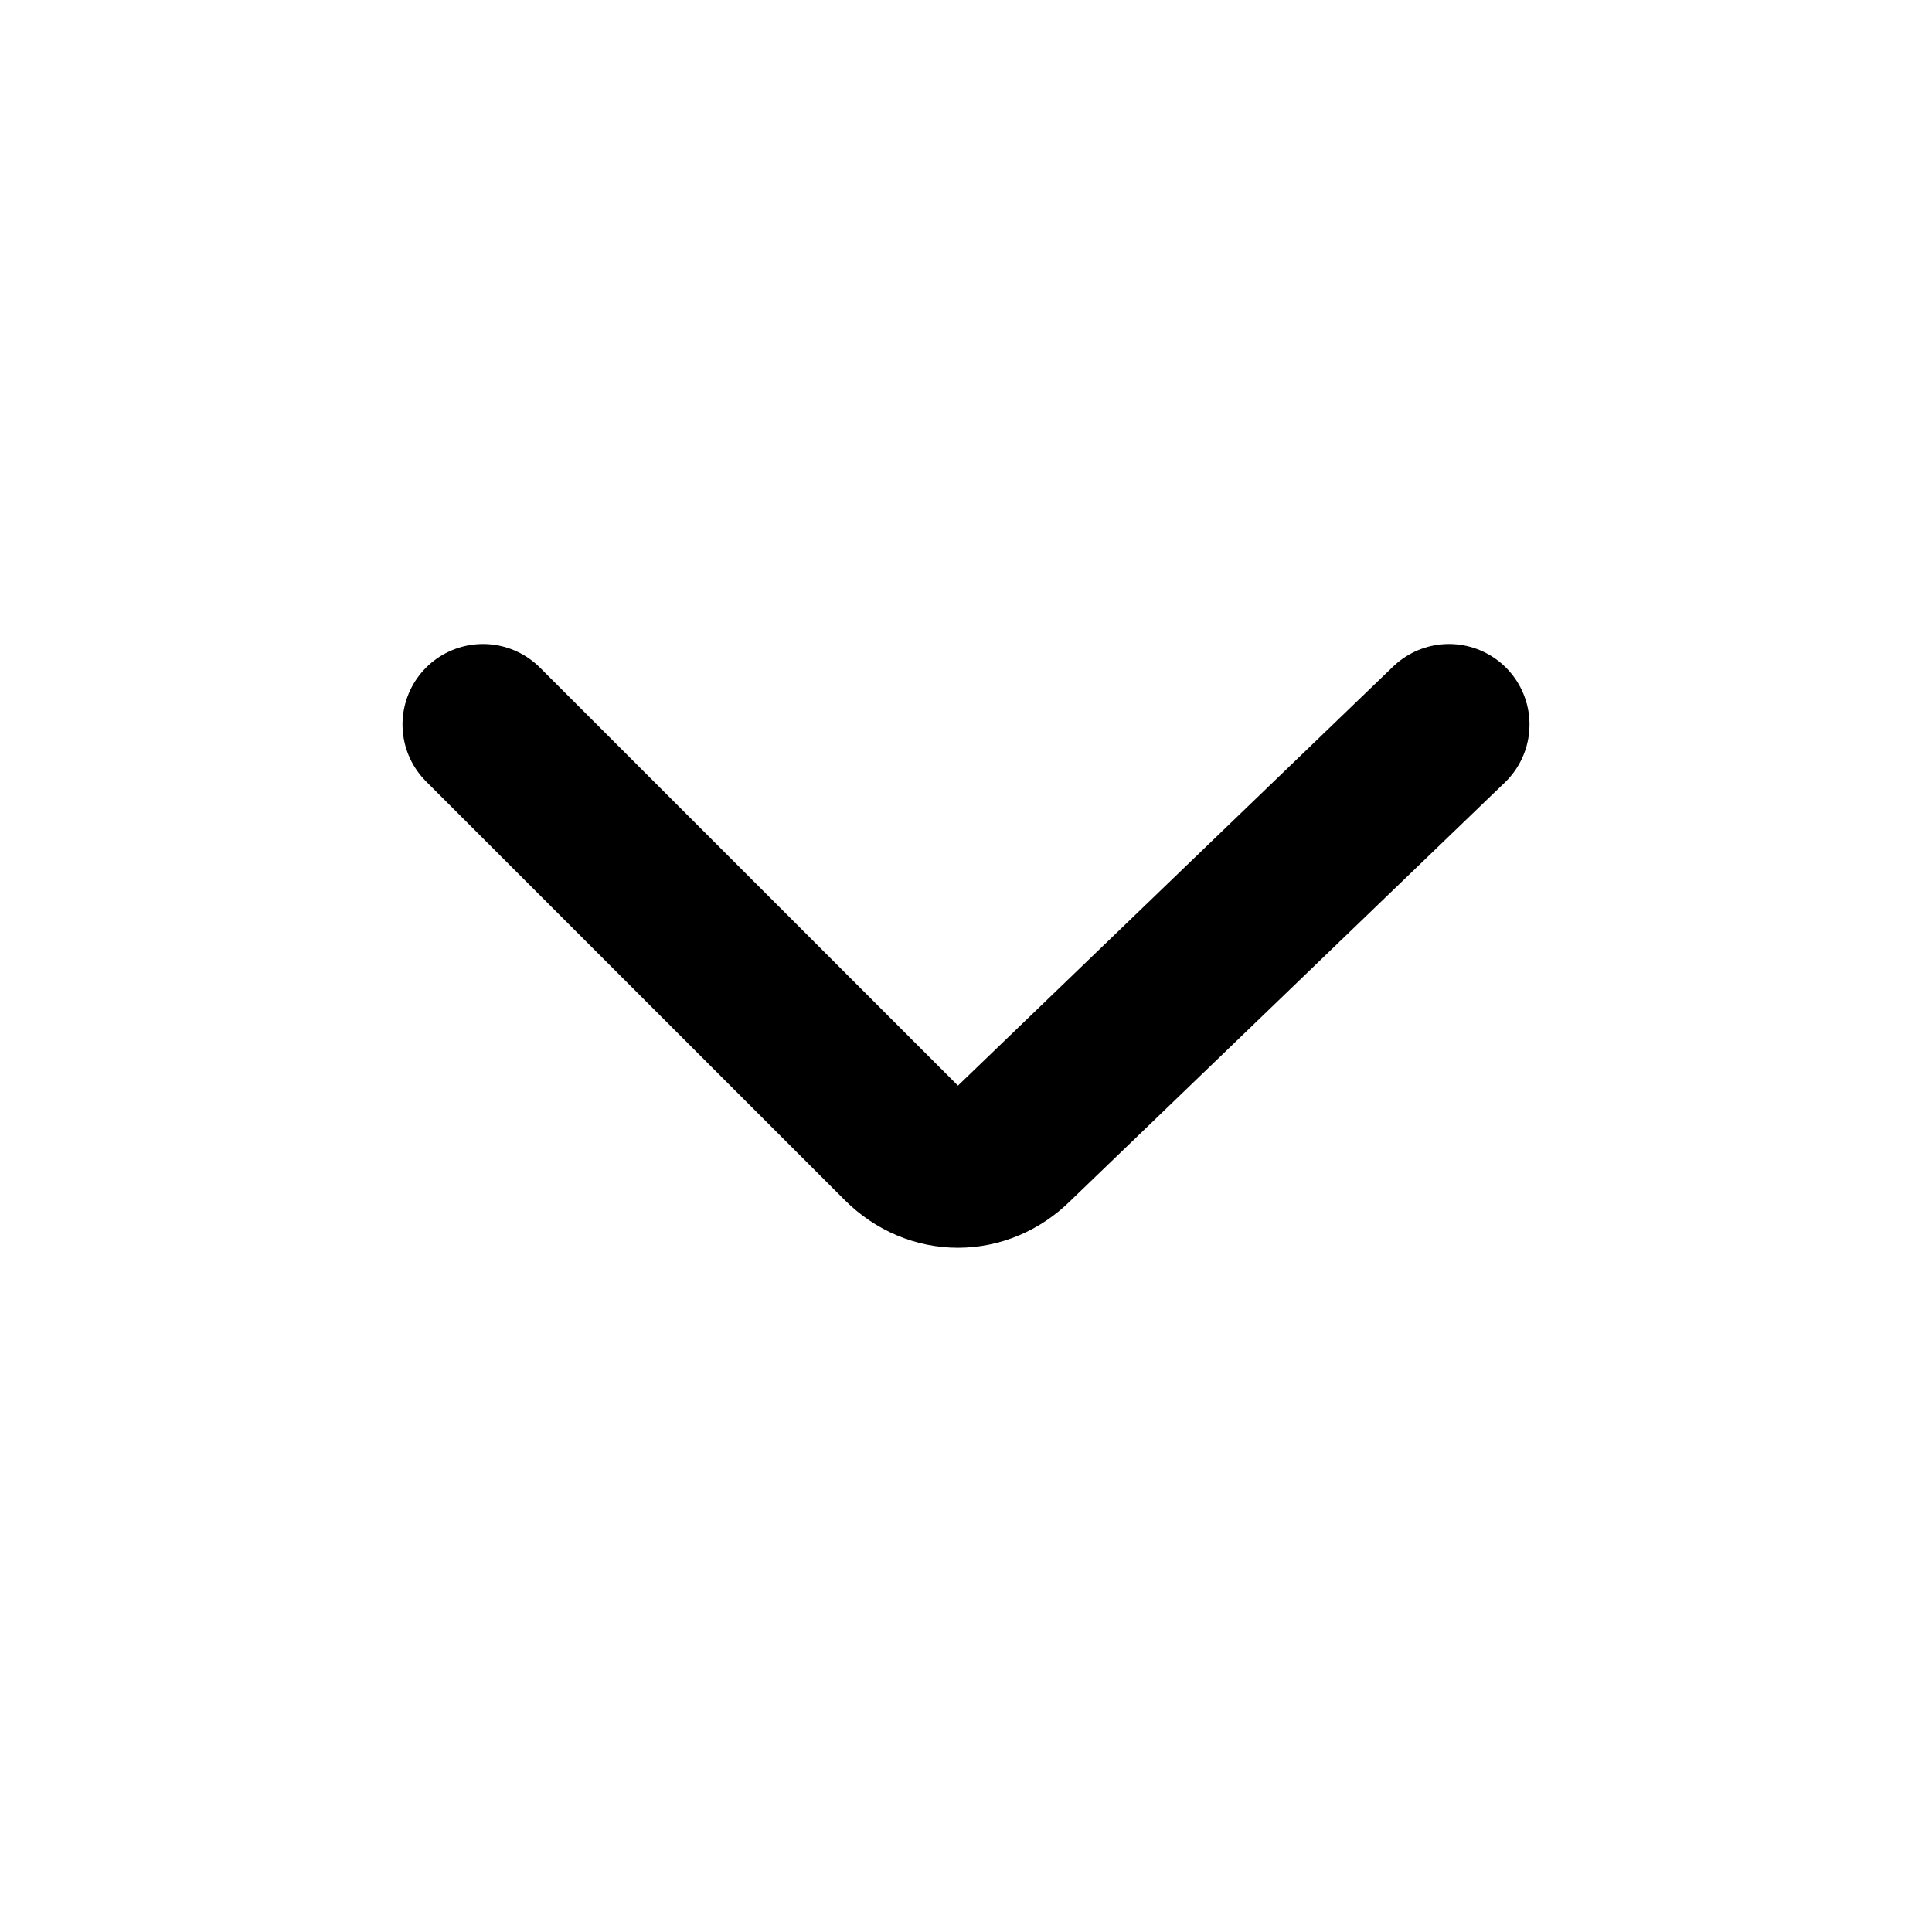
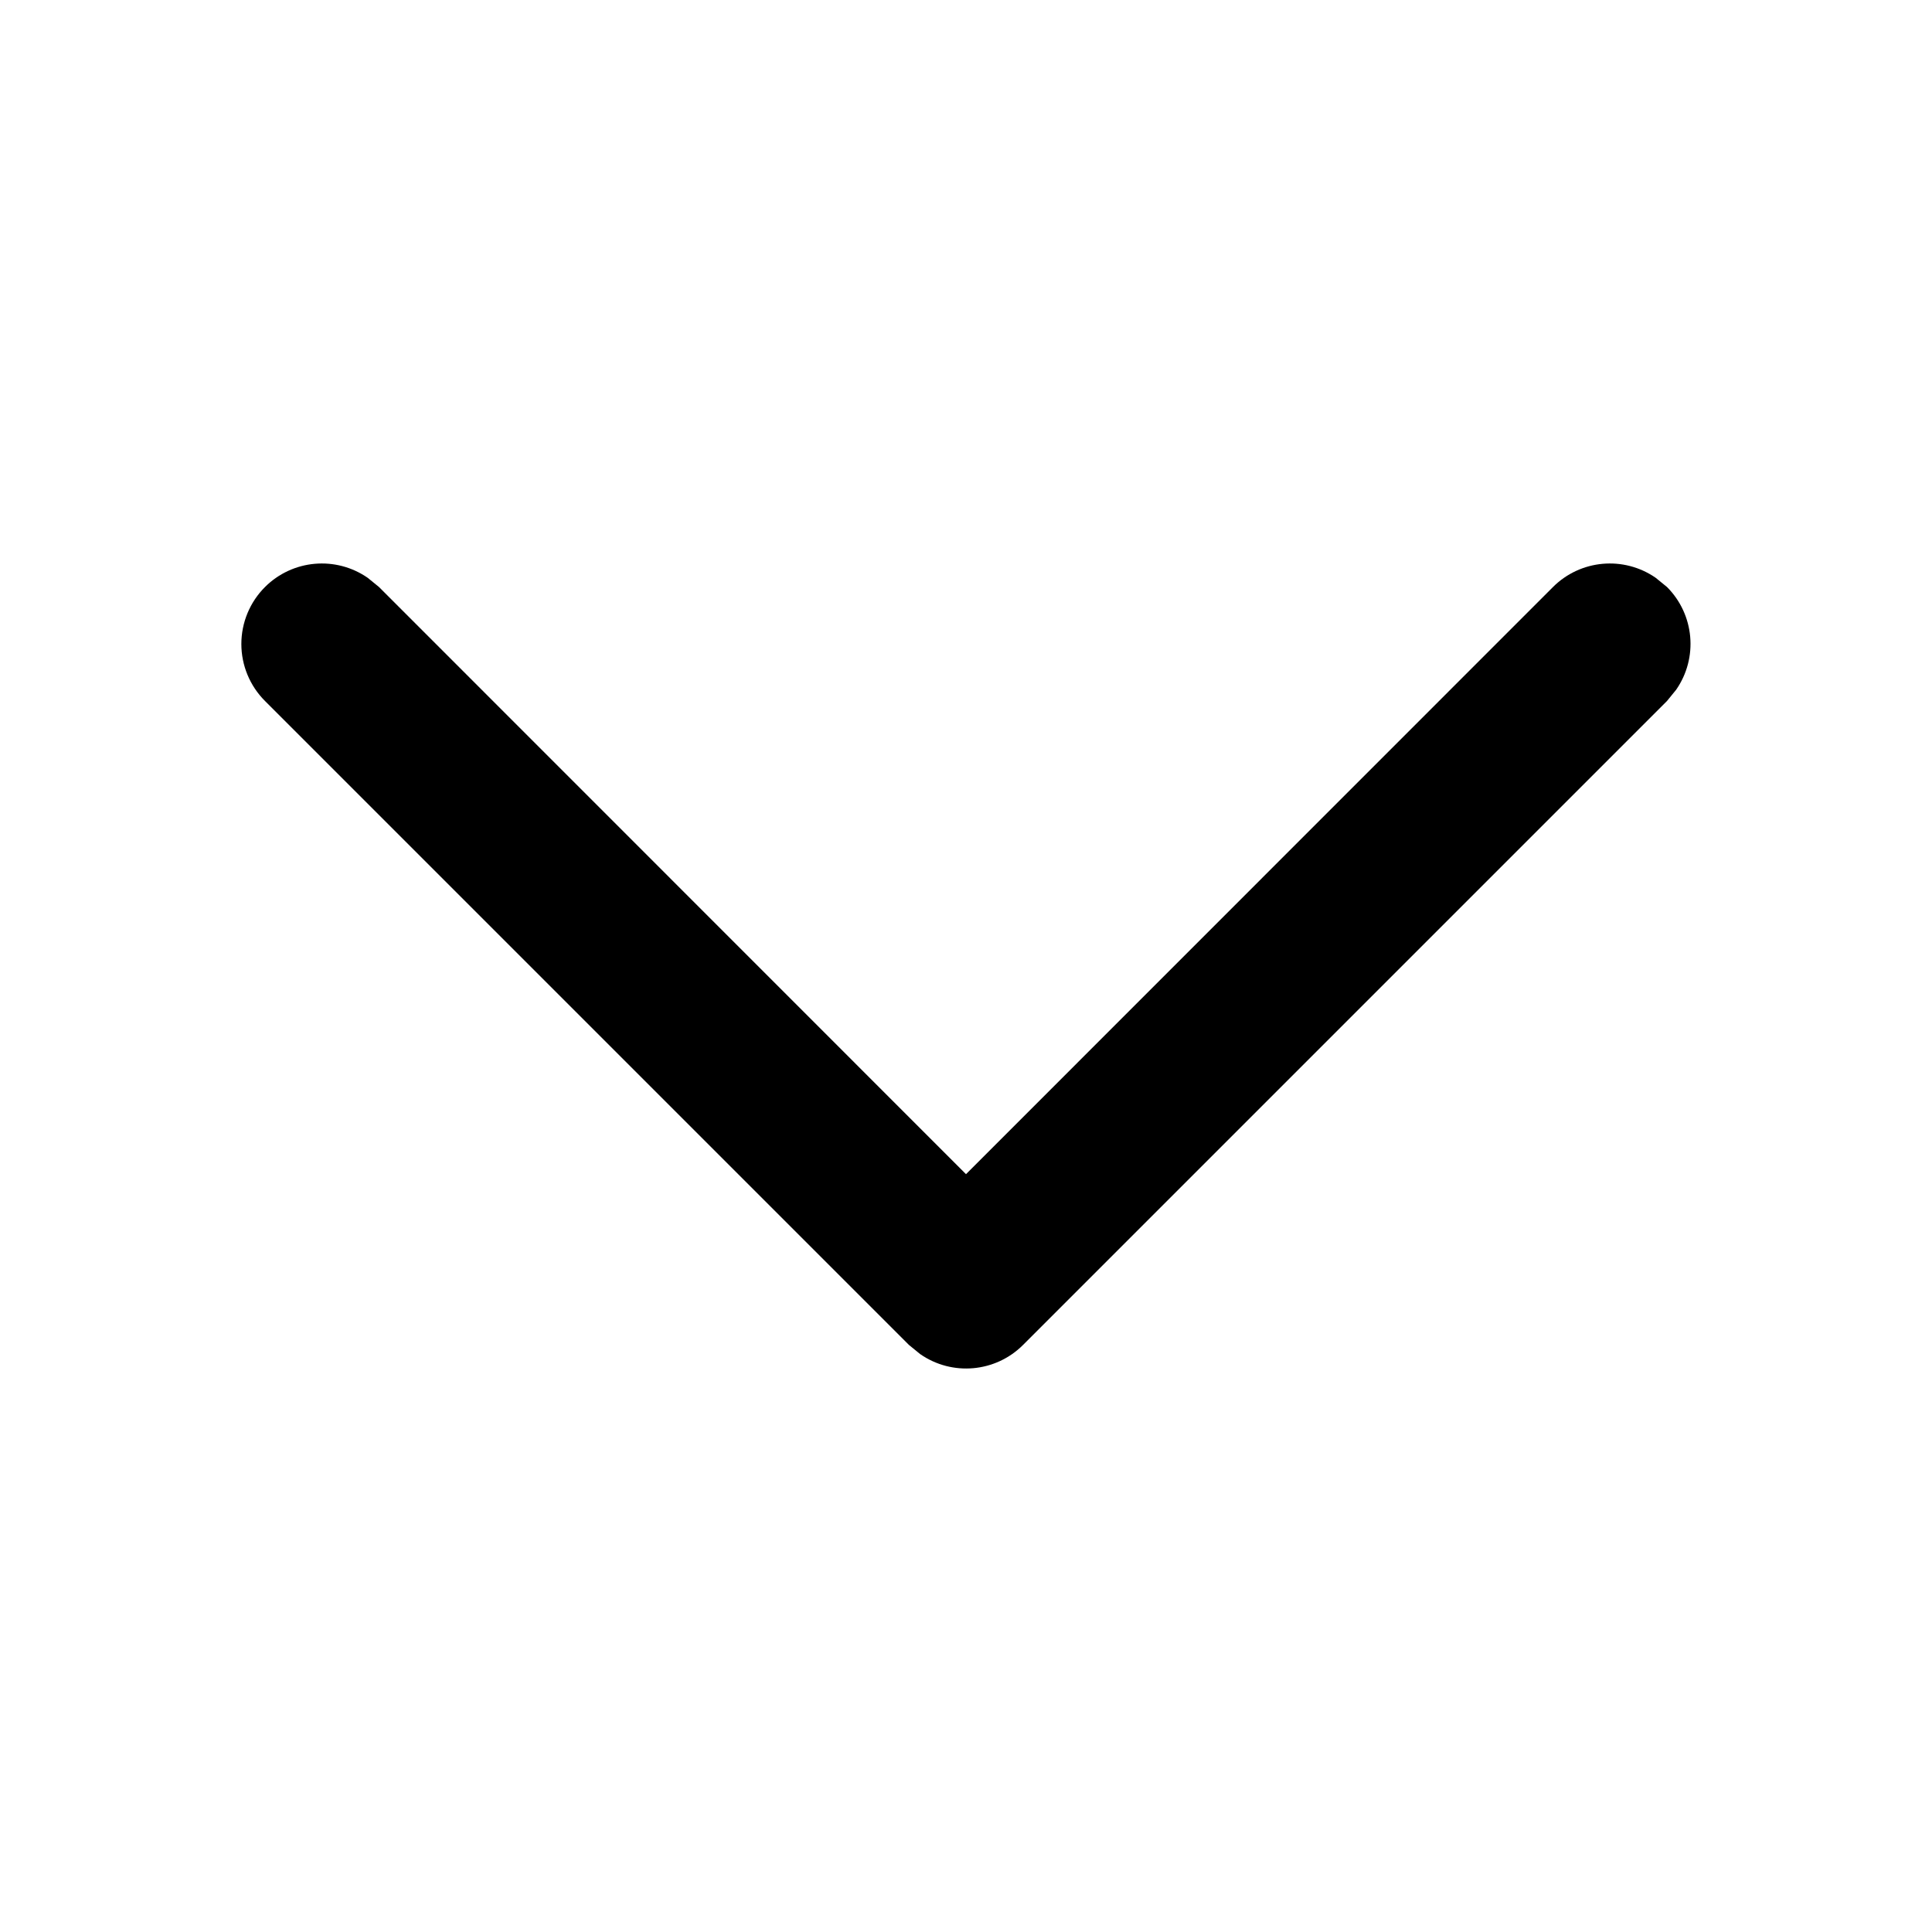
<svg xmlns="http://www.w3.org/2000/svg" width="12" height="12" focusable="false" viewBox="0 0 12 12">
-   <path fill="none" stroke="currentColor" stroke-linecap="round" d="M3 4.5l2.6 2.6c.2.2.5.2.7 0L9 4.5" />
+   <path fill="currentColor" d="M1.646 3.646a.5.5 0 01.638-.057l.07.057L6 7.293l3.646-3.647a.5.5 0 01.638-.057l.07.057a.5.5 0 01.057.638l-.057.07-4 4a.5.5 0 01-.638.057l-.07-.057-4-4a.5.5 0 010-.708z" />
</svg>
